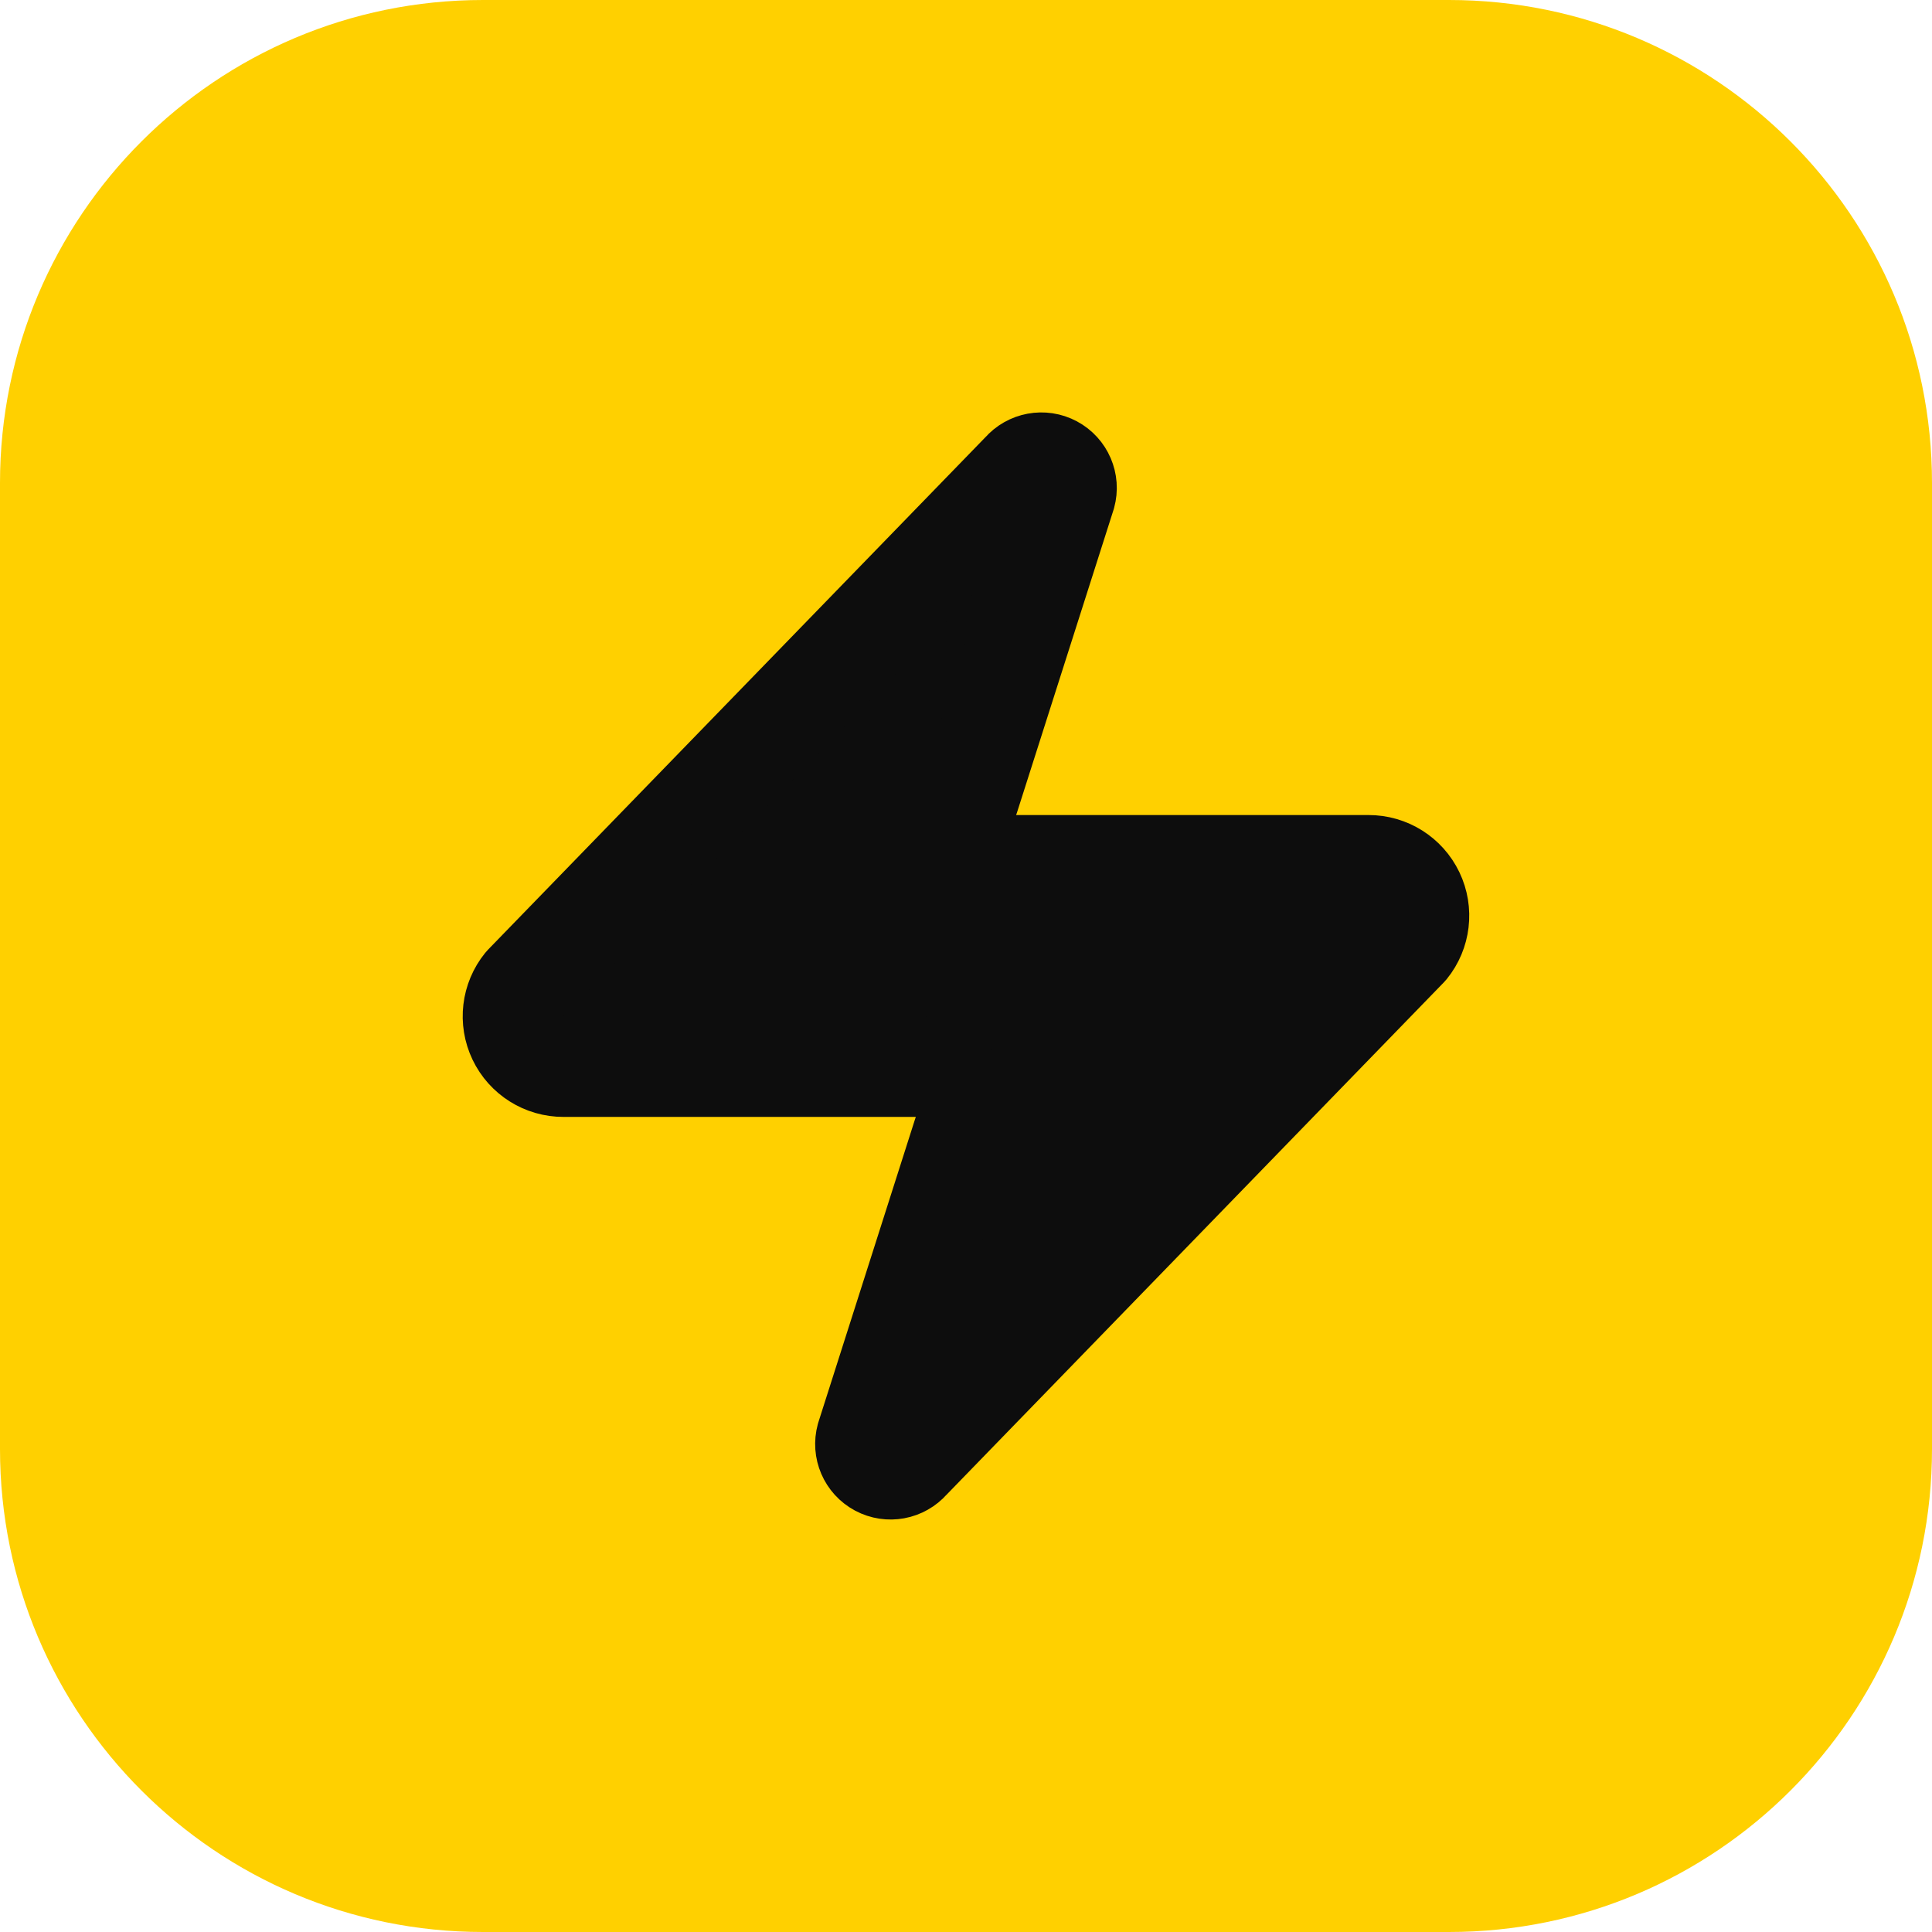
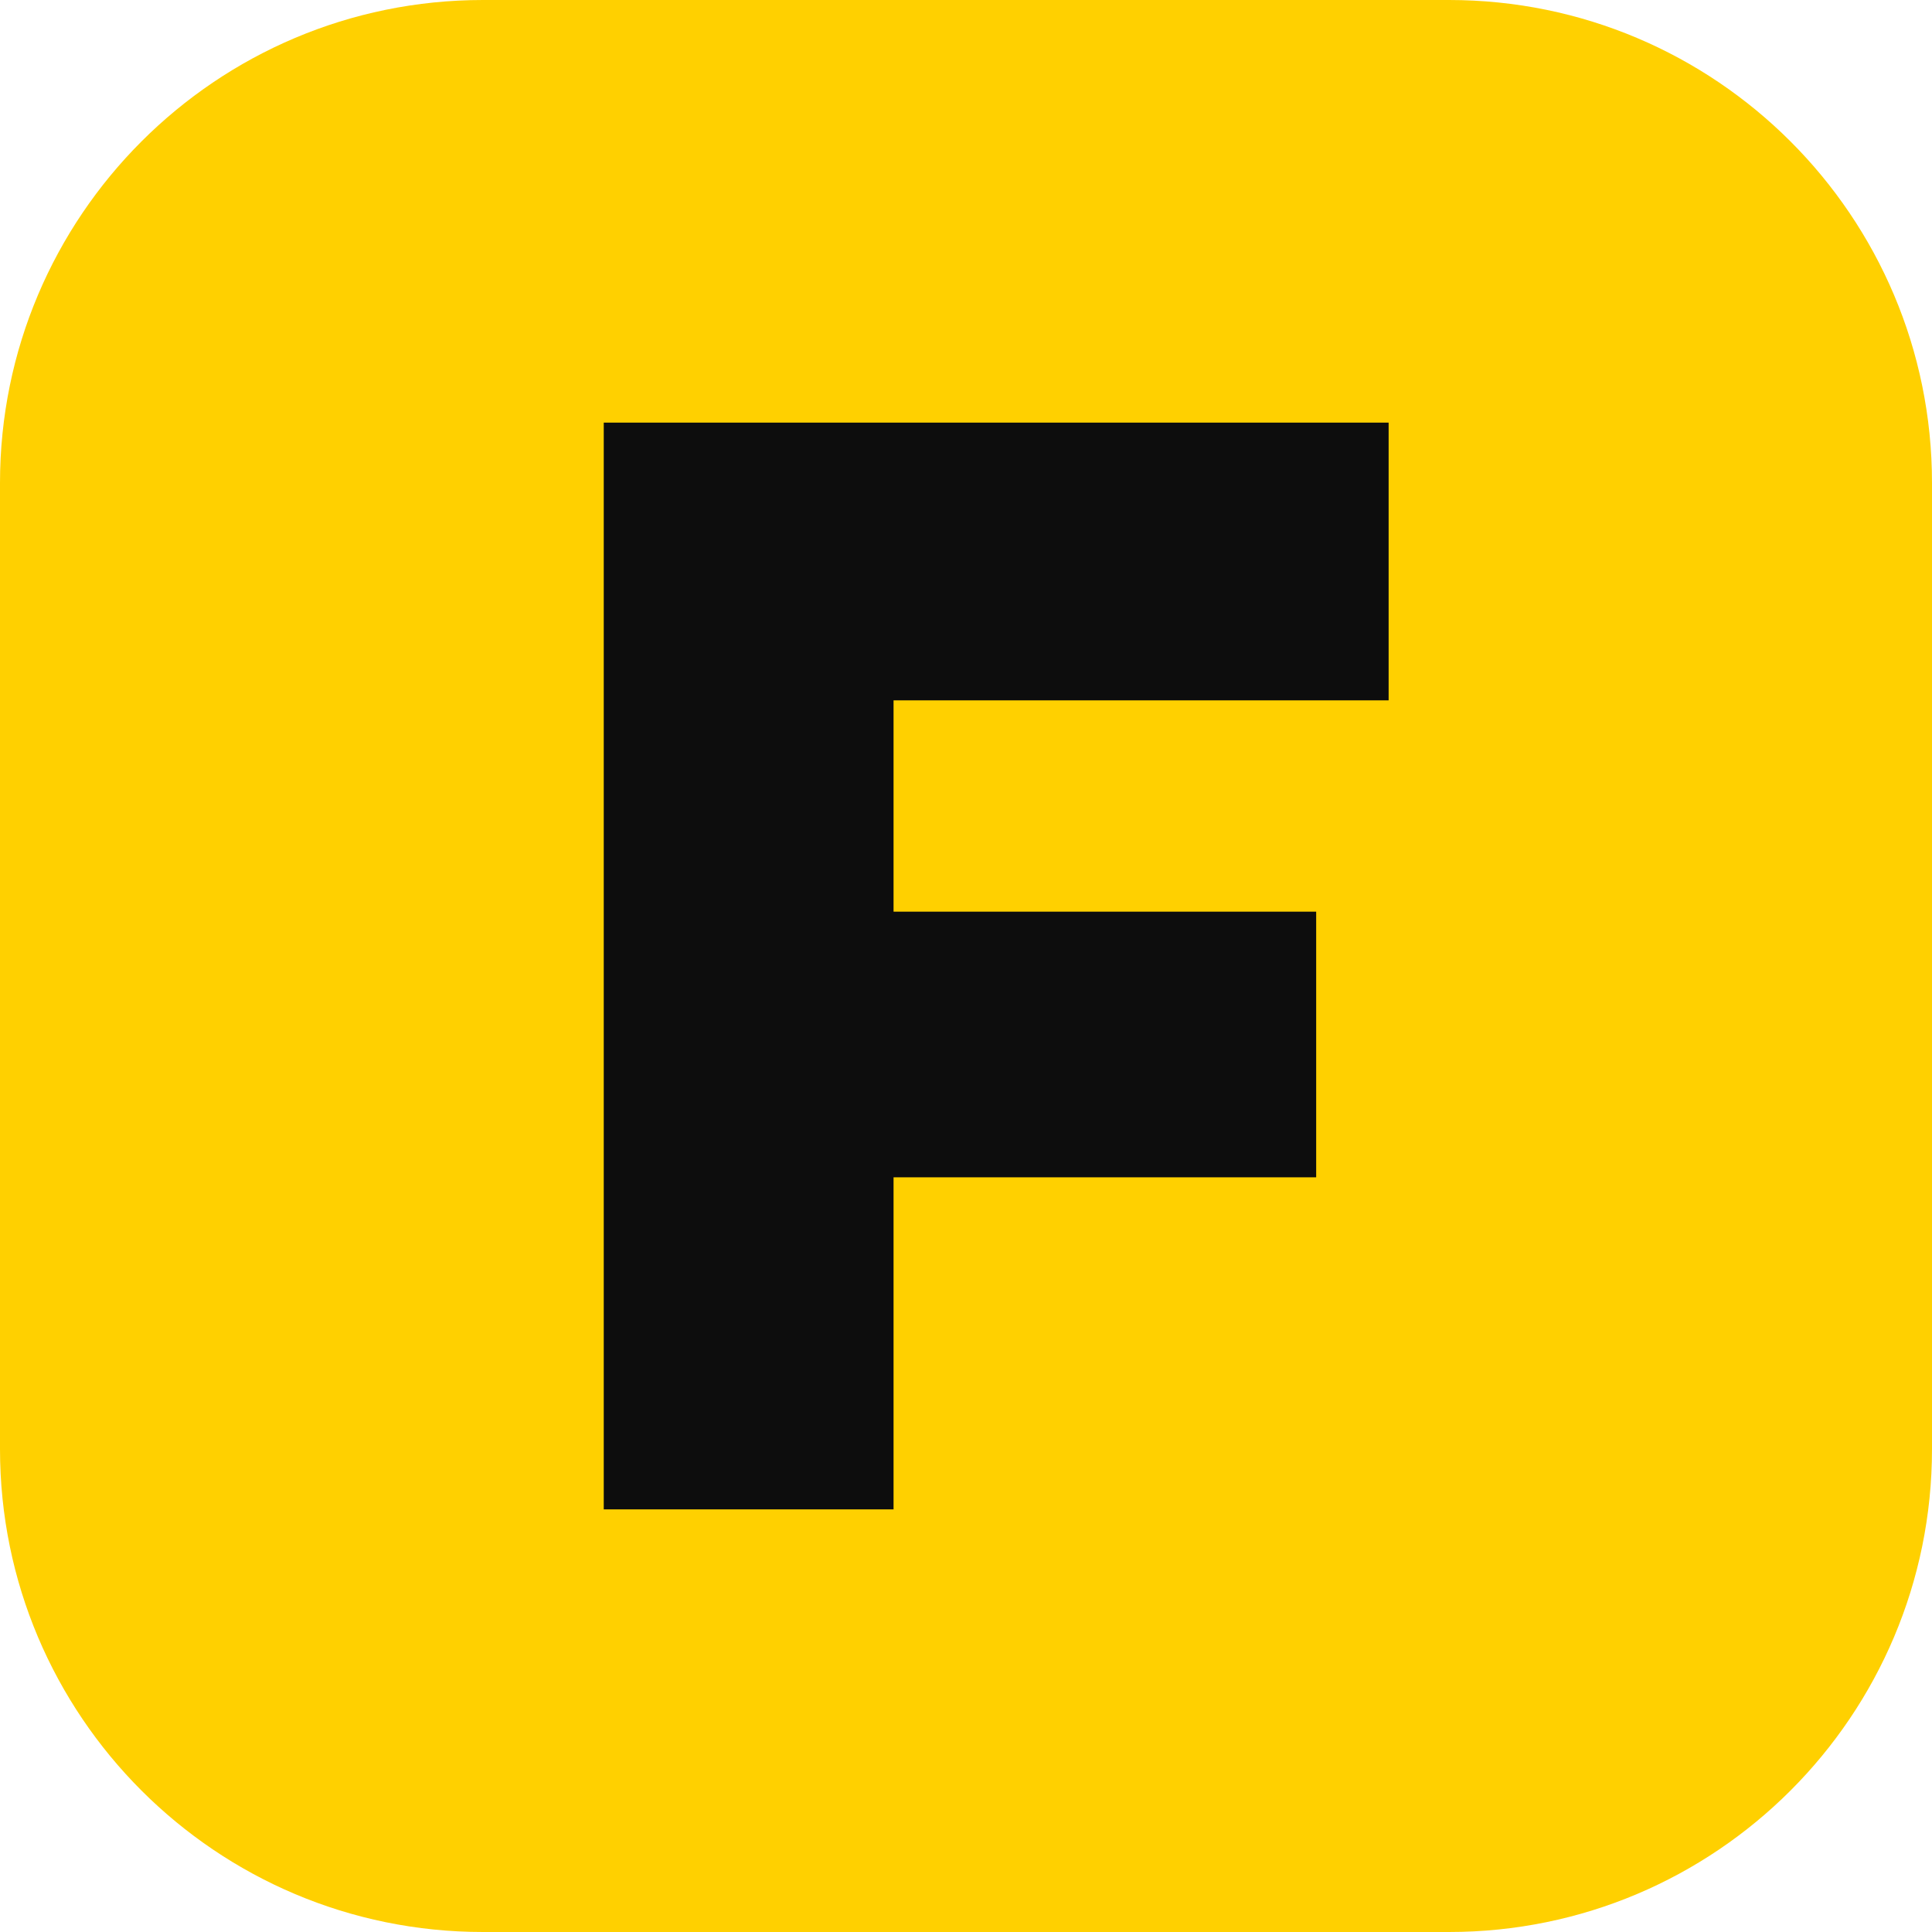
<svg xmlns="http://www.w3.org/2000/svg" viewBox="0 0 32 32" fill="none">
  <rect width="32" height="32" rx="8" fill="#FFD000" />
-   <g transform="translate(6 6) scale(0.8333)" fill="#0D0D0D" stroke="#0D0D0D" stroke-width="2" stroke-linecap="round" stroke-linejoin="round">
-     <path d="M4 14a1 1 0 0 1-.78-1.63l9.9-10.2a.5.5 0 0 1 .86.46l-1.92 6.02A1 1 0 0 0 13 10h7a1 1 0 0 1 .78 1.63l-9.9 10.2a.5.5 0 0 1-.86-.46l1.92-6.02A1 1 0 0 0 11 14z" />
-   </g>
+   <path d="M10 7h13v4.6h-8.2v3.5h7v4.4h-7V25H10z" fill="#0D0D0D" />
</svg>
